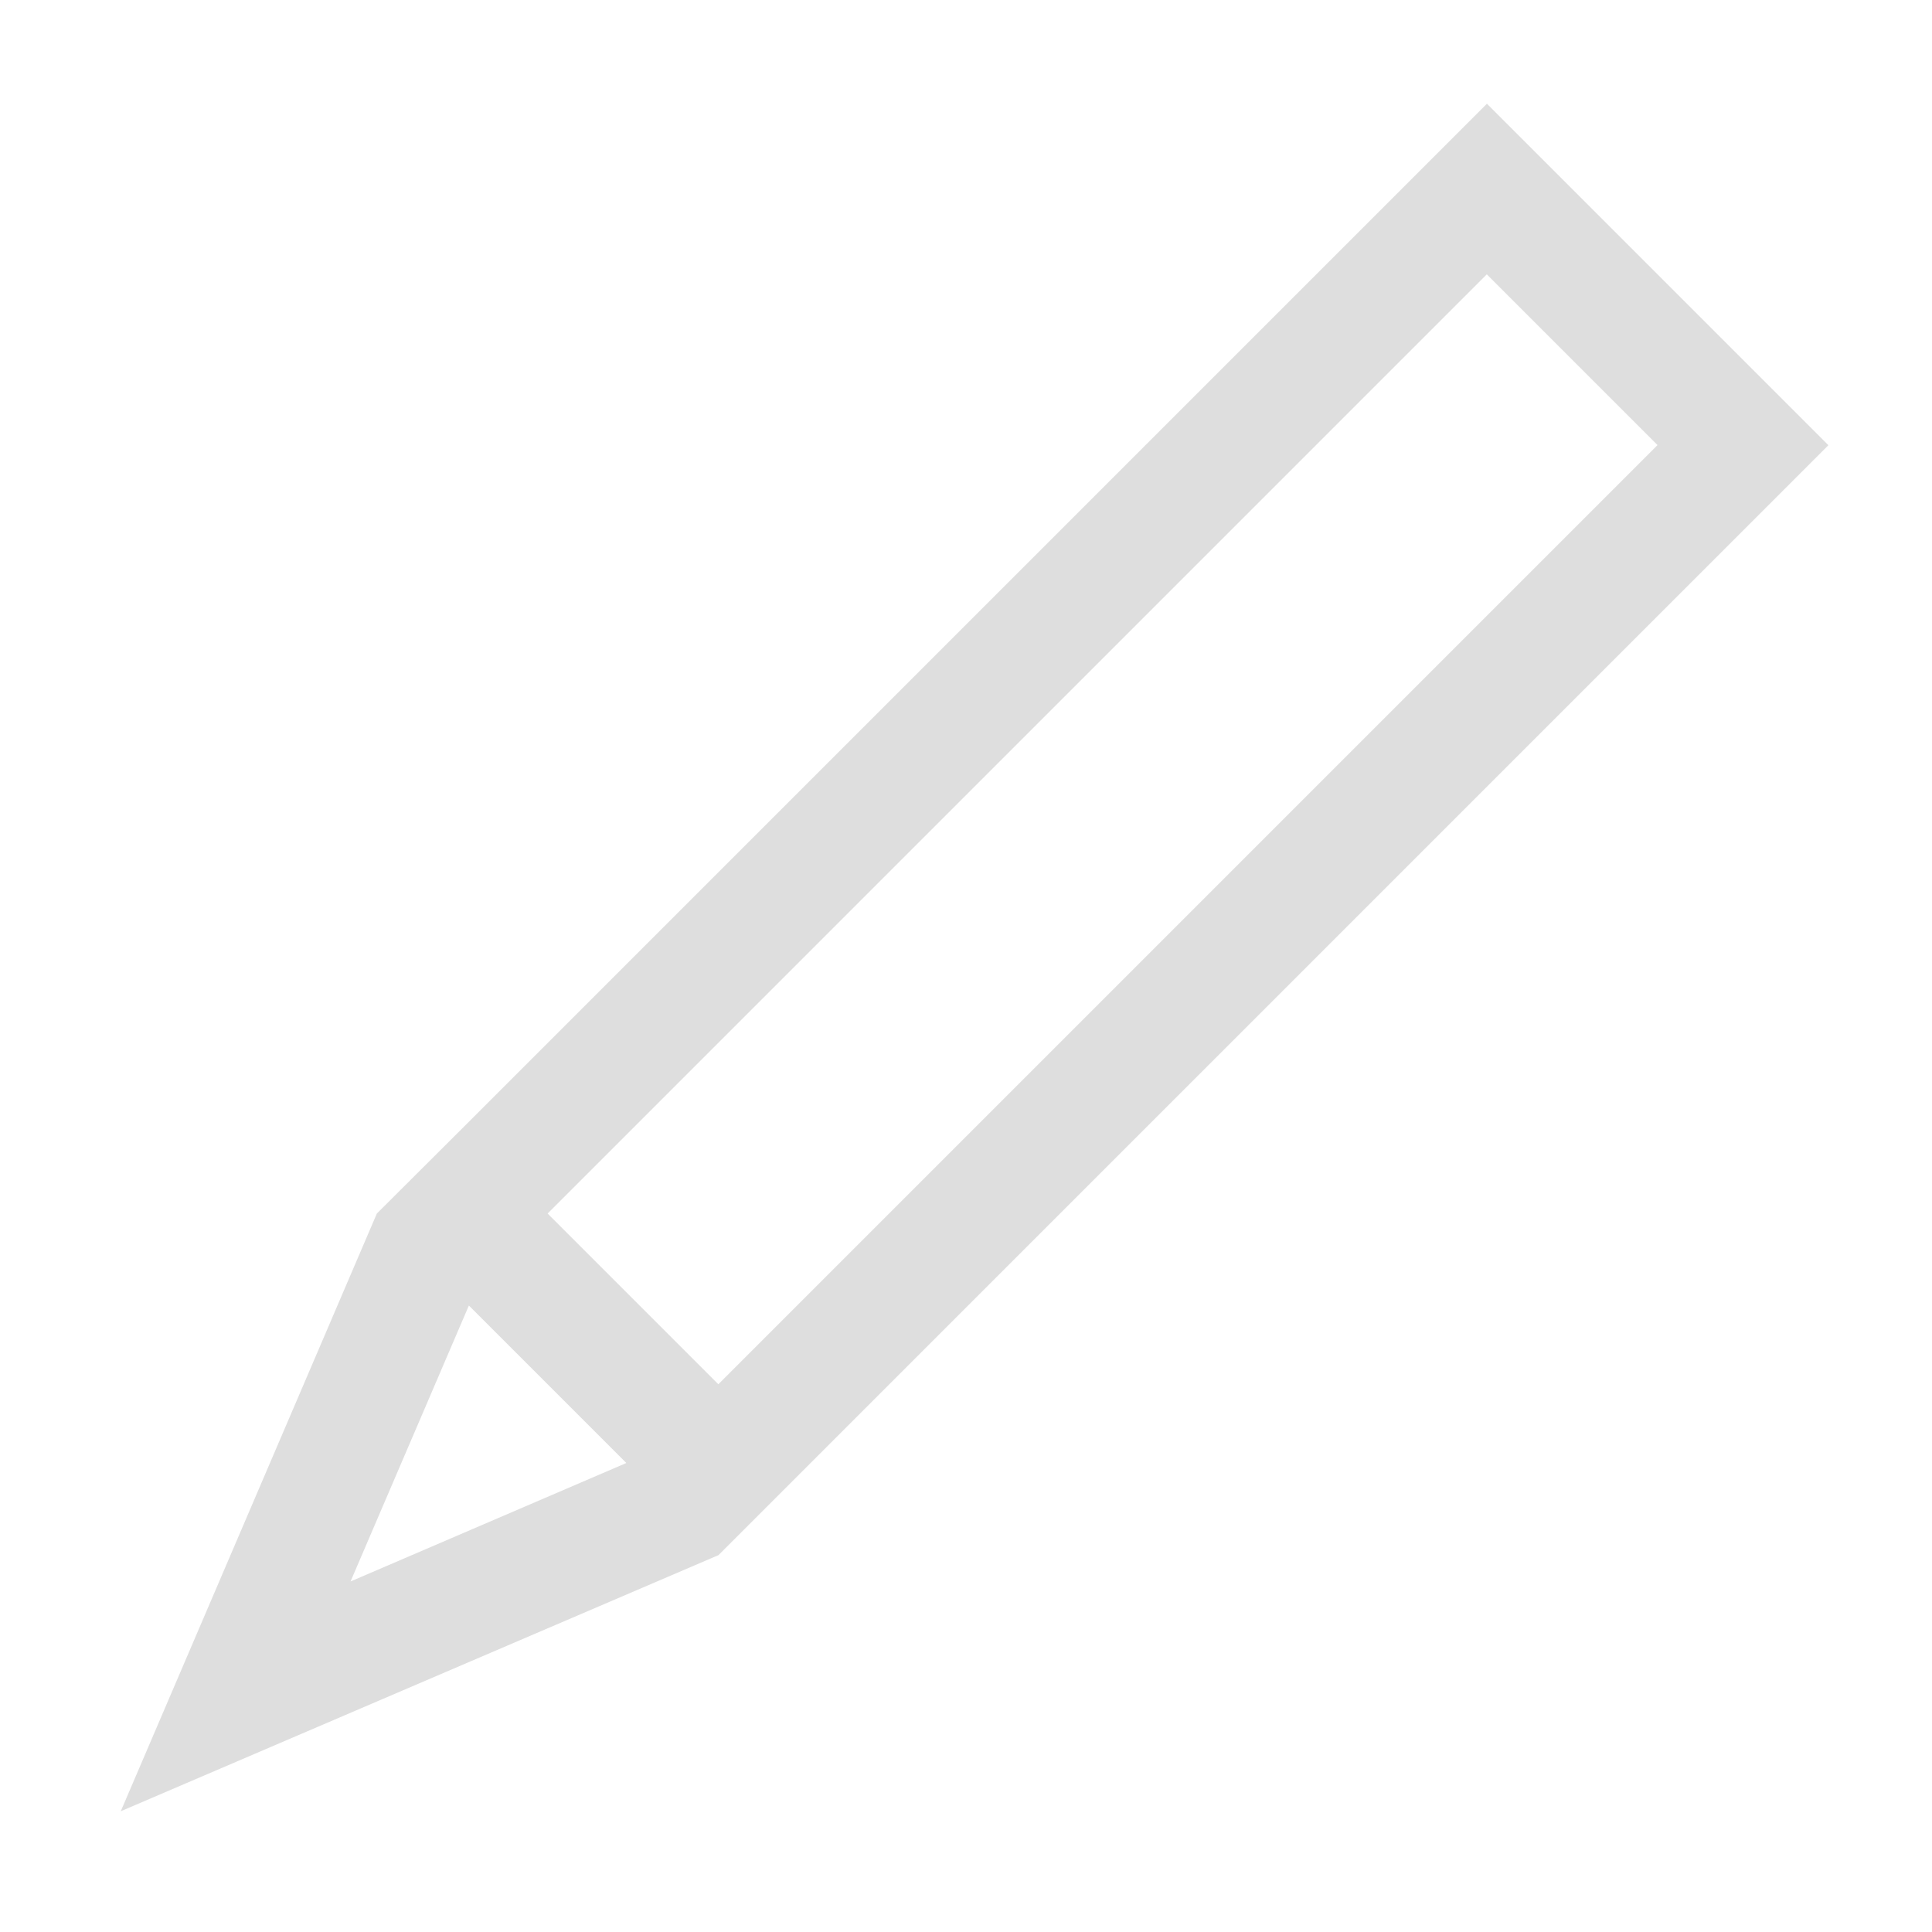
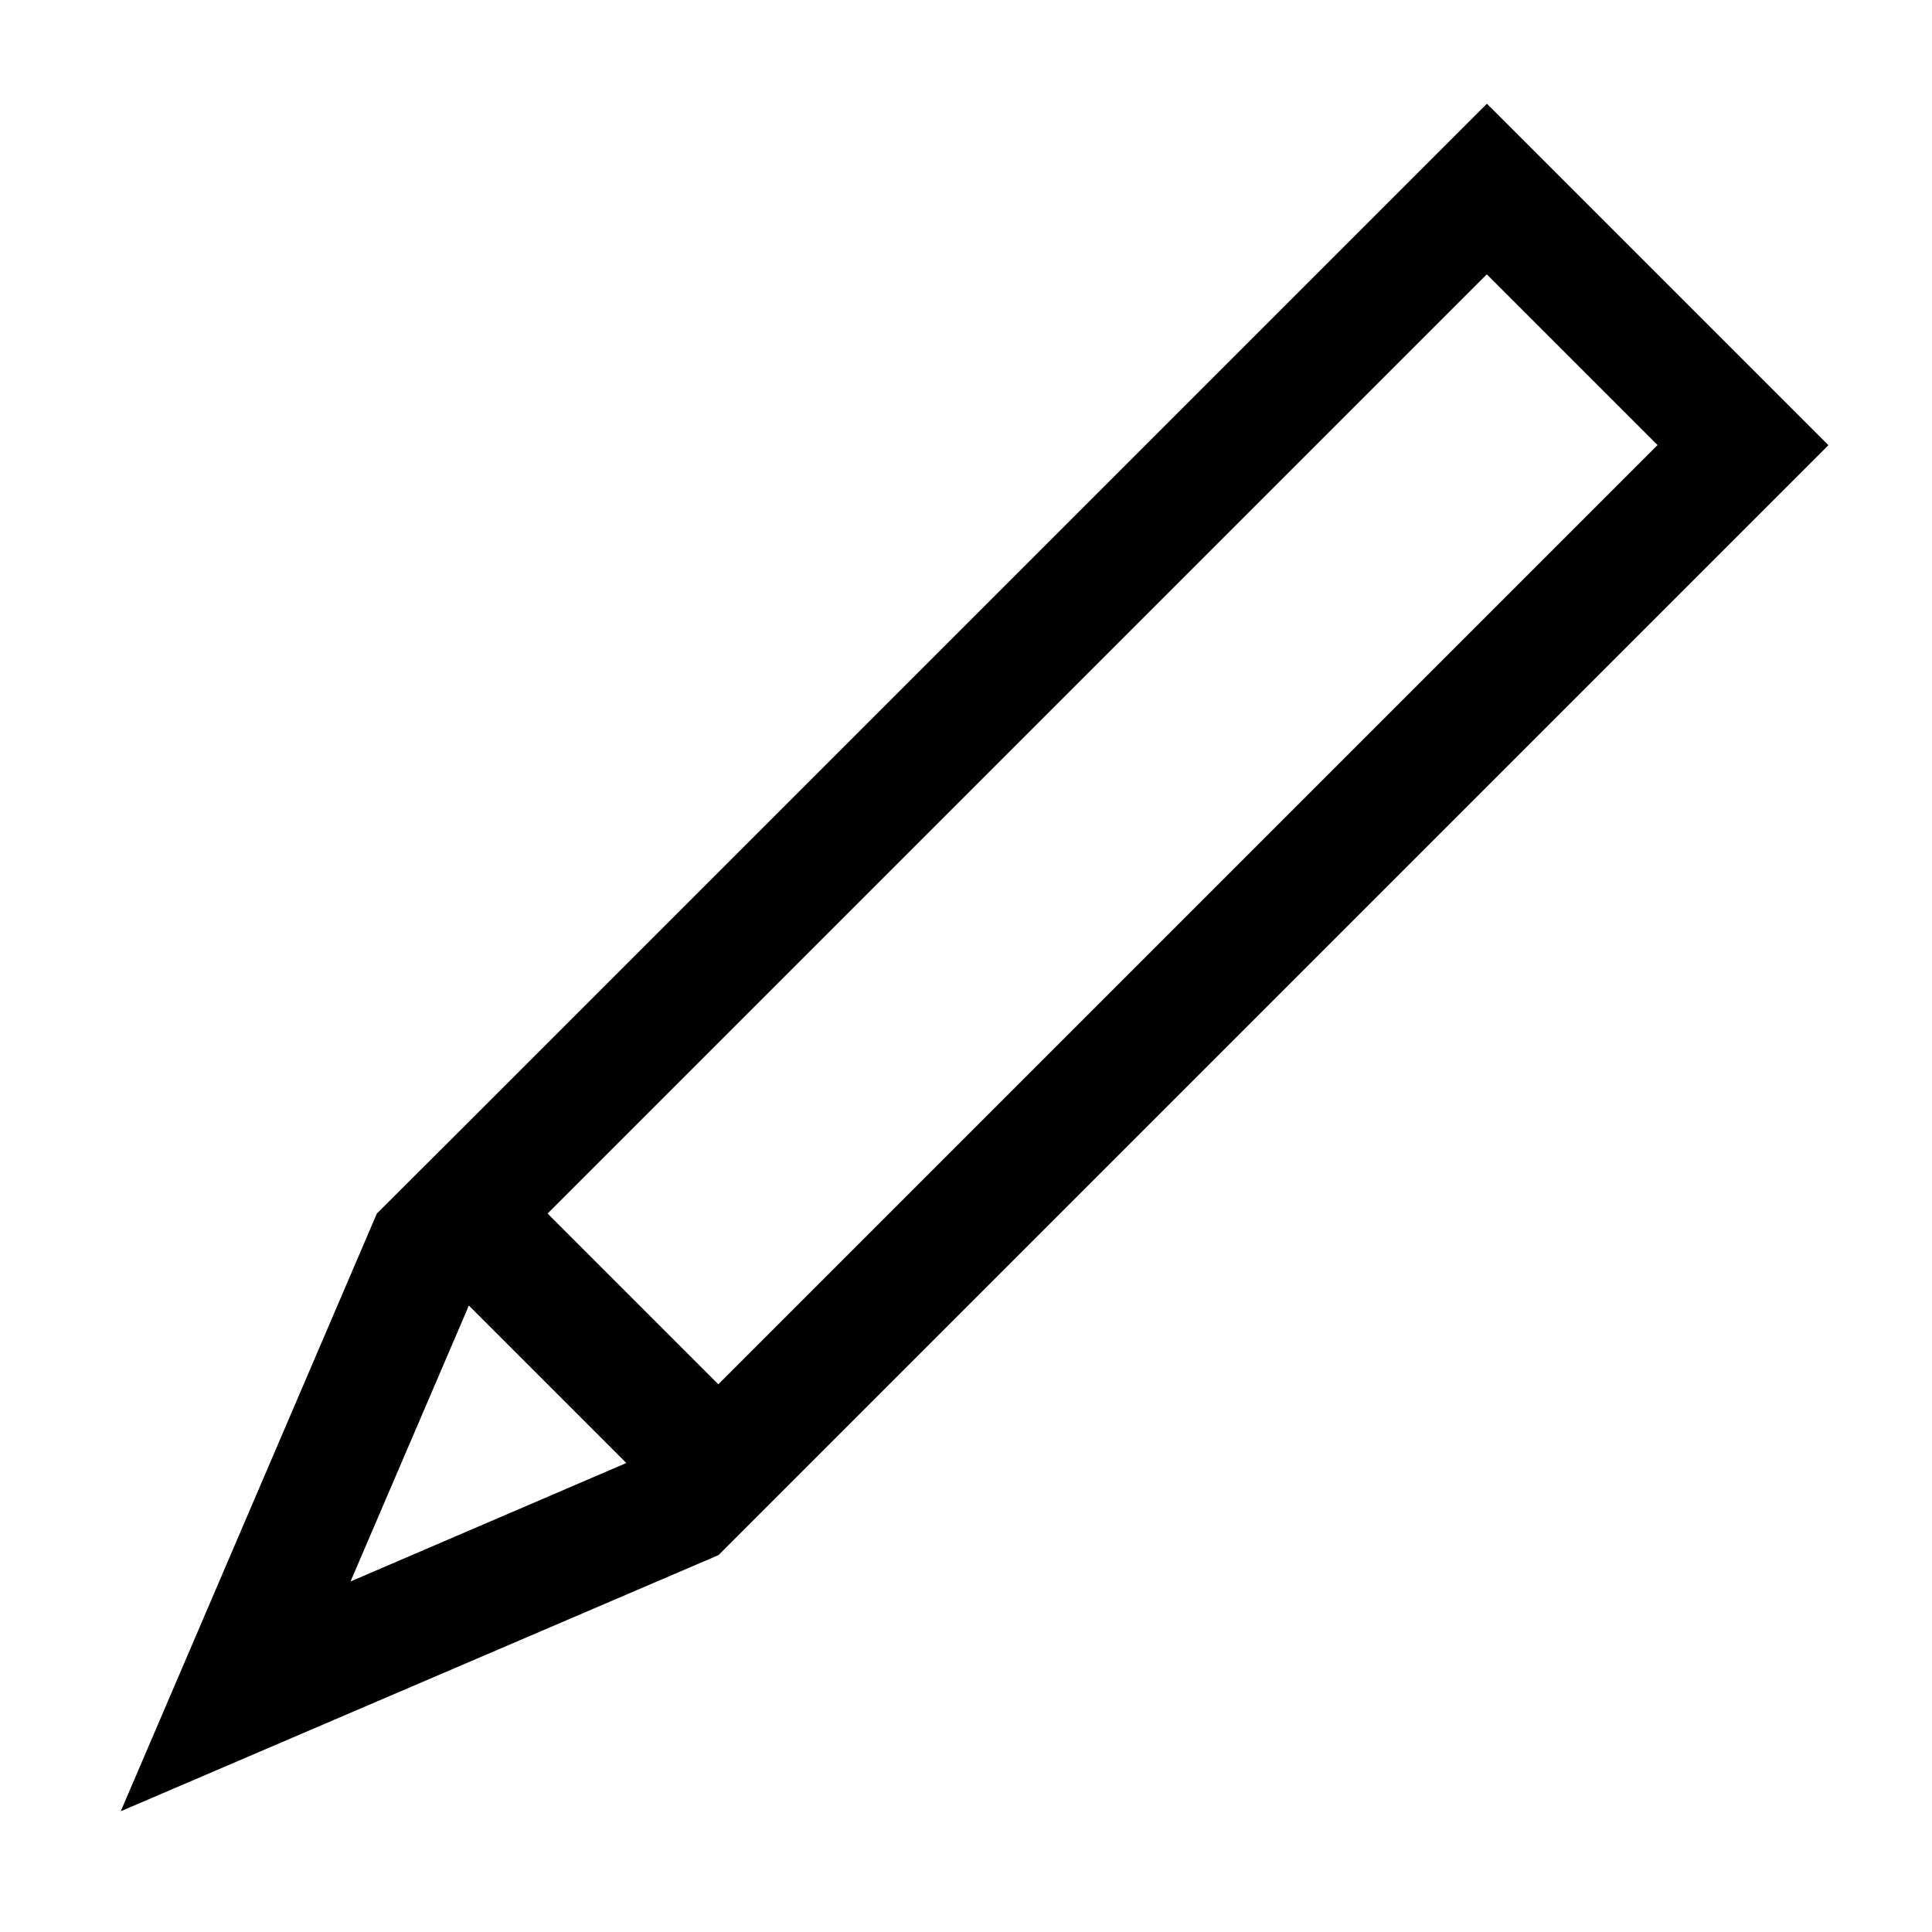
<svg xmlns="http://www.w3.org/2000/svg" width="16" height="16" version="1.1">
-   <path d="m3.121 10.05-2.121 4.95 4.95-2.121 9.192-9.192-2.828-2.828-8.485 8.485zm1.414 0 7.778-7.778 1.414 1.414-7.778 7.778zm-0.652 0.762 1.304 1.304-2.284 0.981z" color="#000000" fill="#dedede" stroke-width="2" />
+   <path d="m3.121 10.05-2.121 4.95 4.95-2.121 9.192-9.192-2.828-2.828-8.485 8.485zm1.414 0 7.778-7.778 1.414 1.414-7.778 7.778zm-0.652 0.762 1.304 1.304-2.284 0.981z" fill="currentColor" />
</svg>
